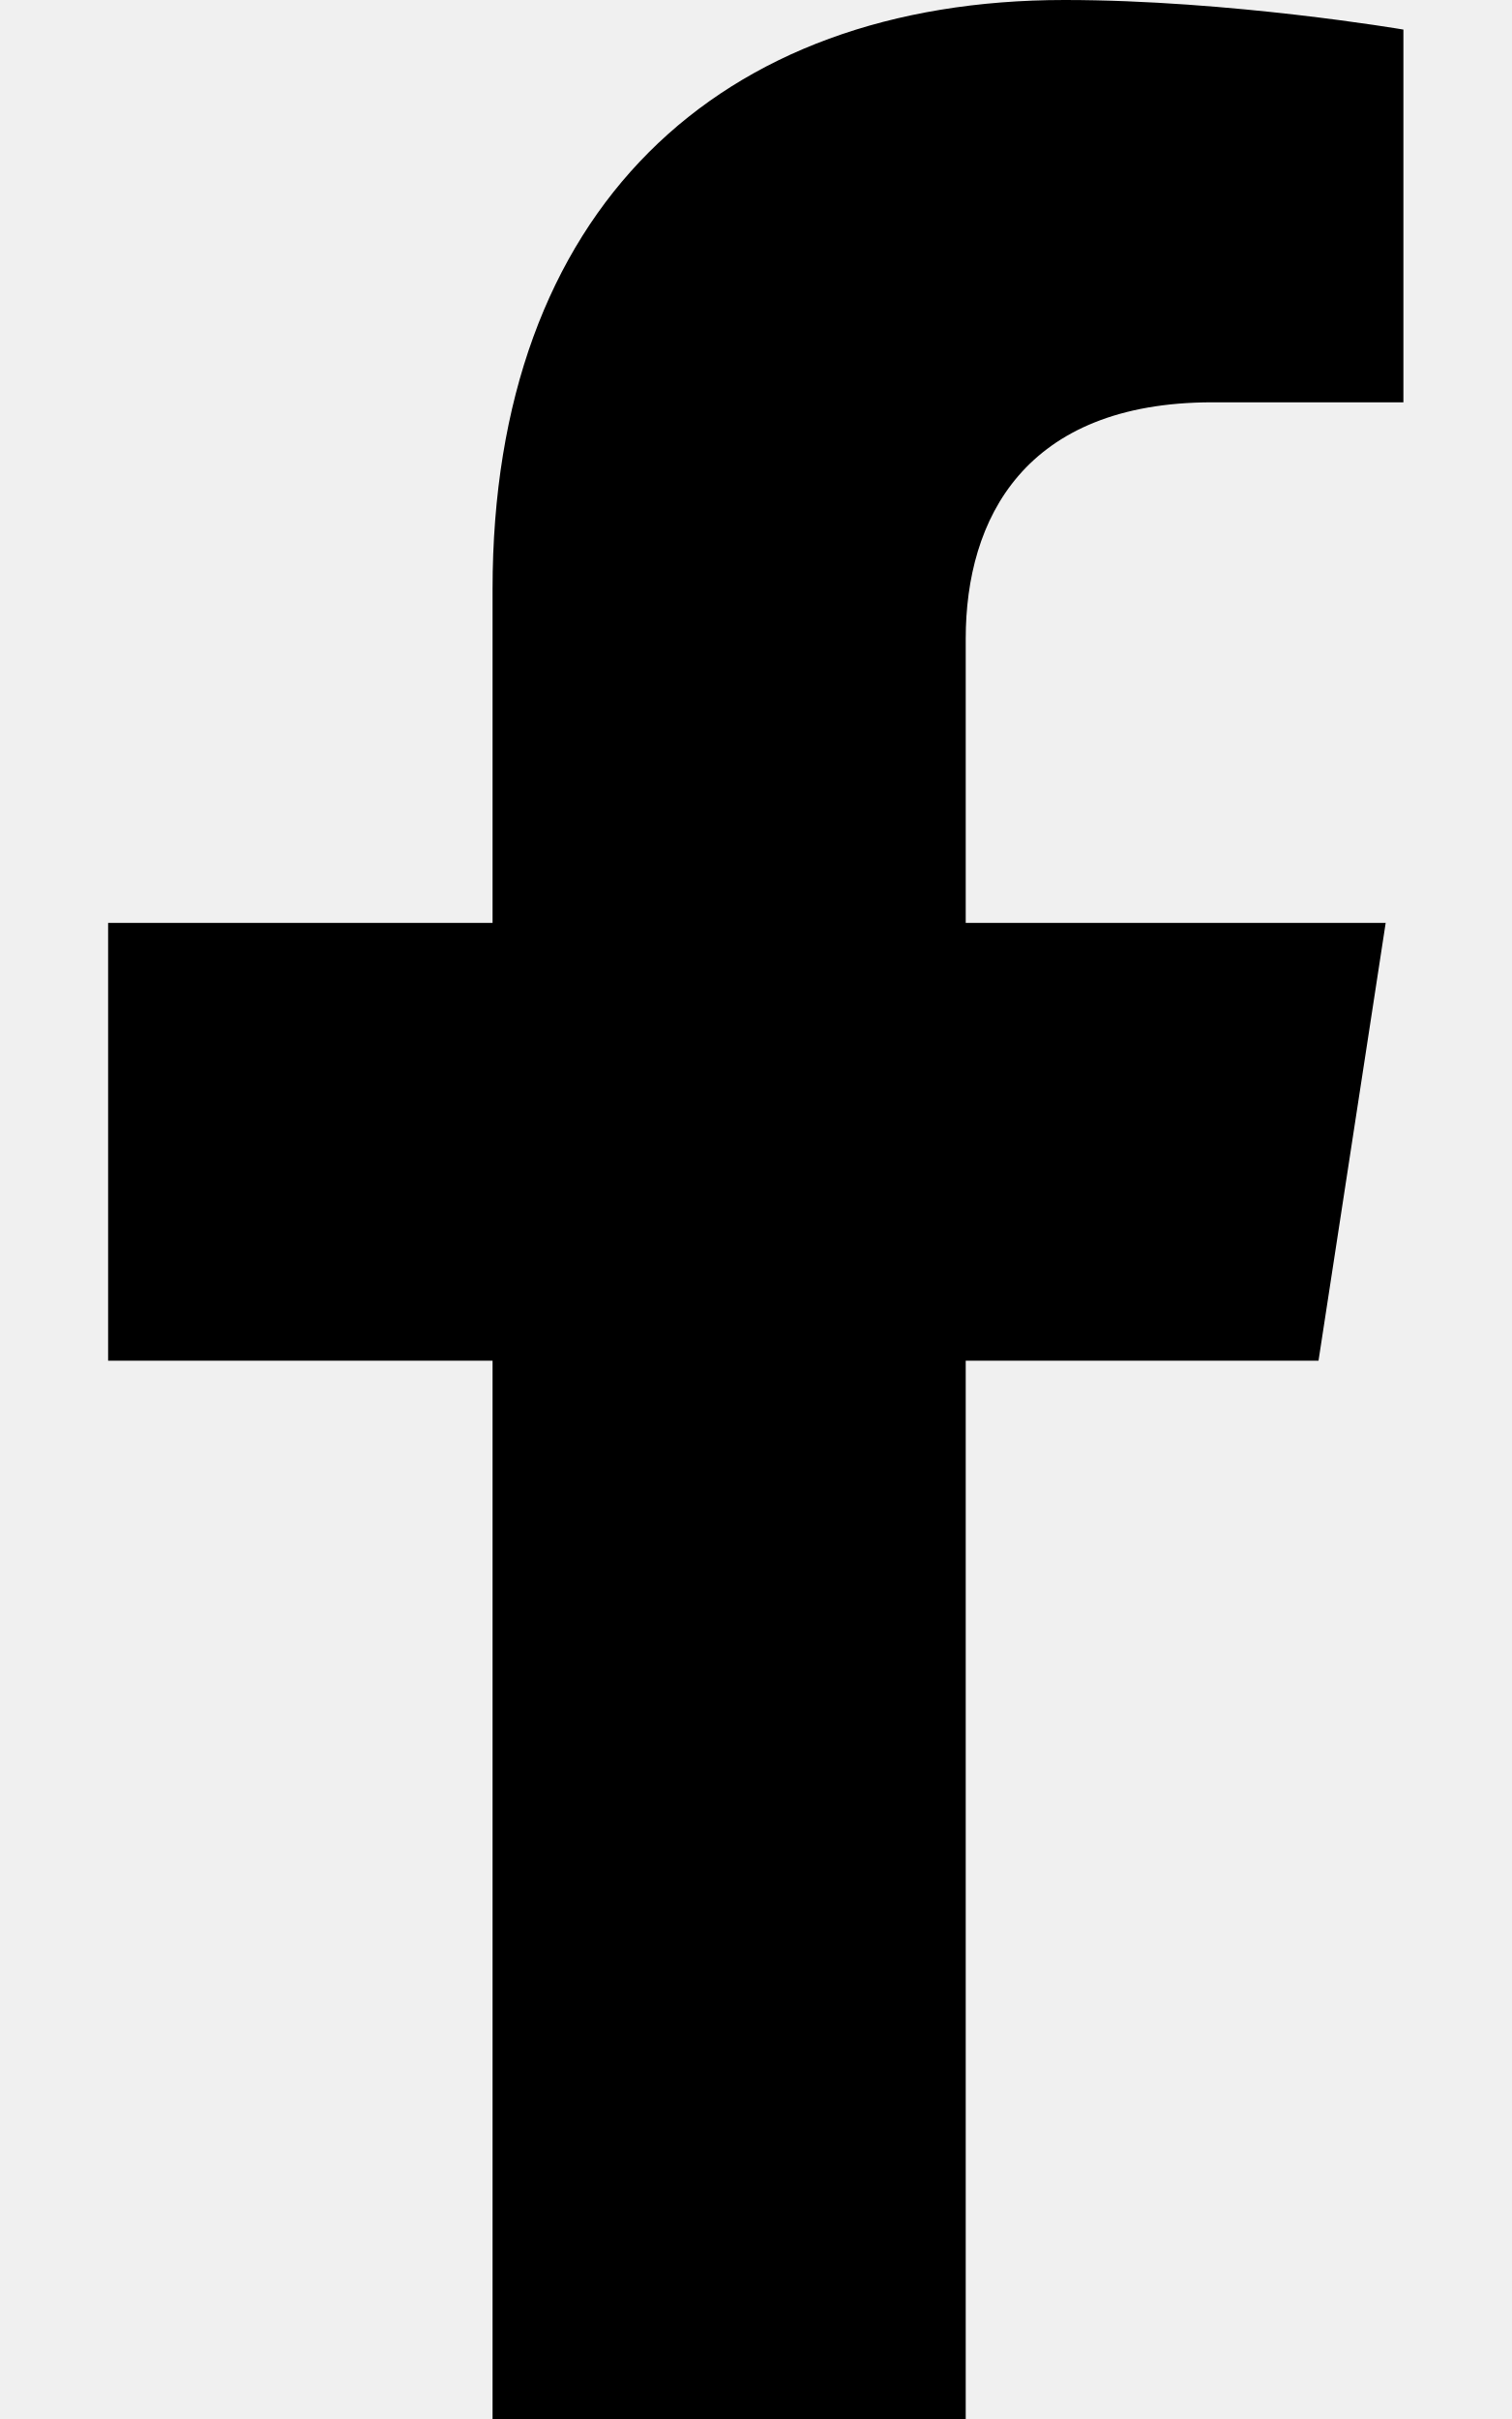
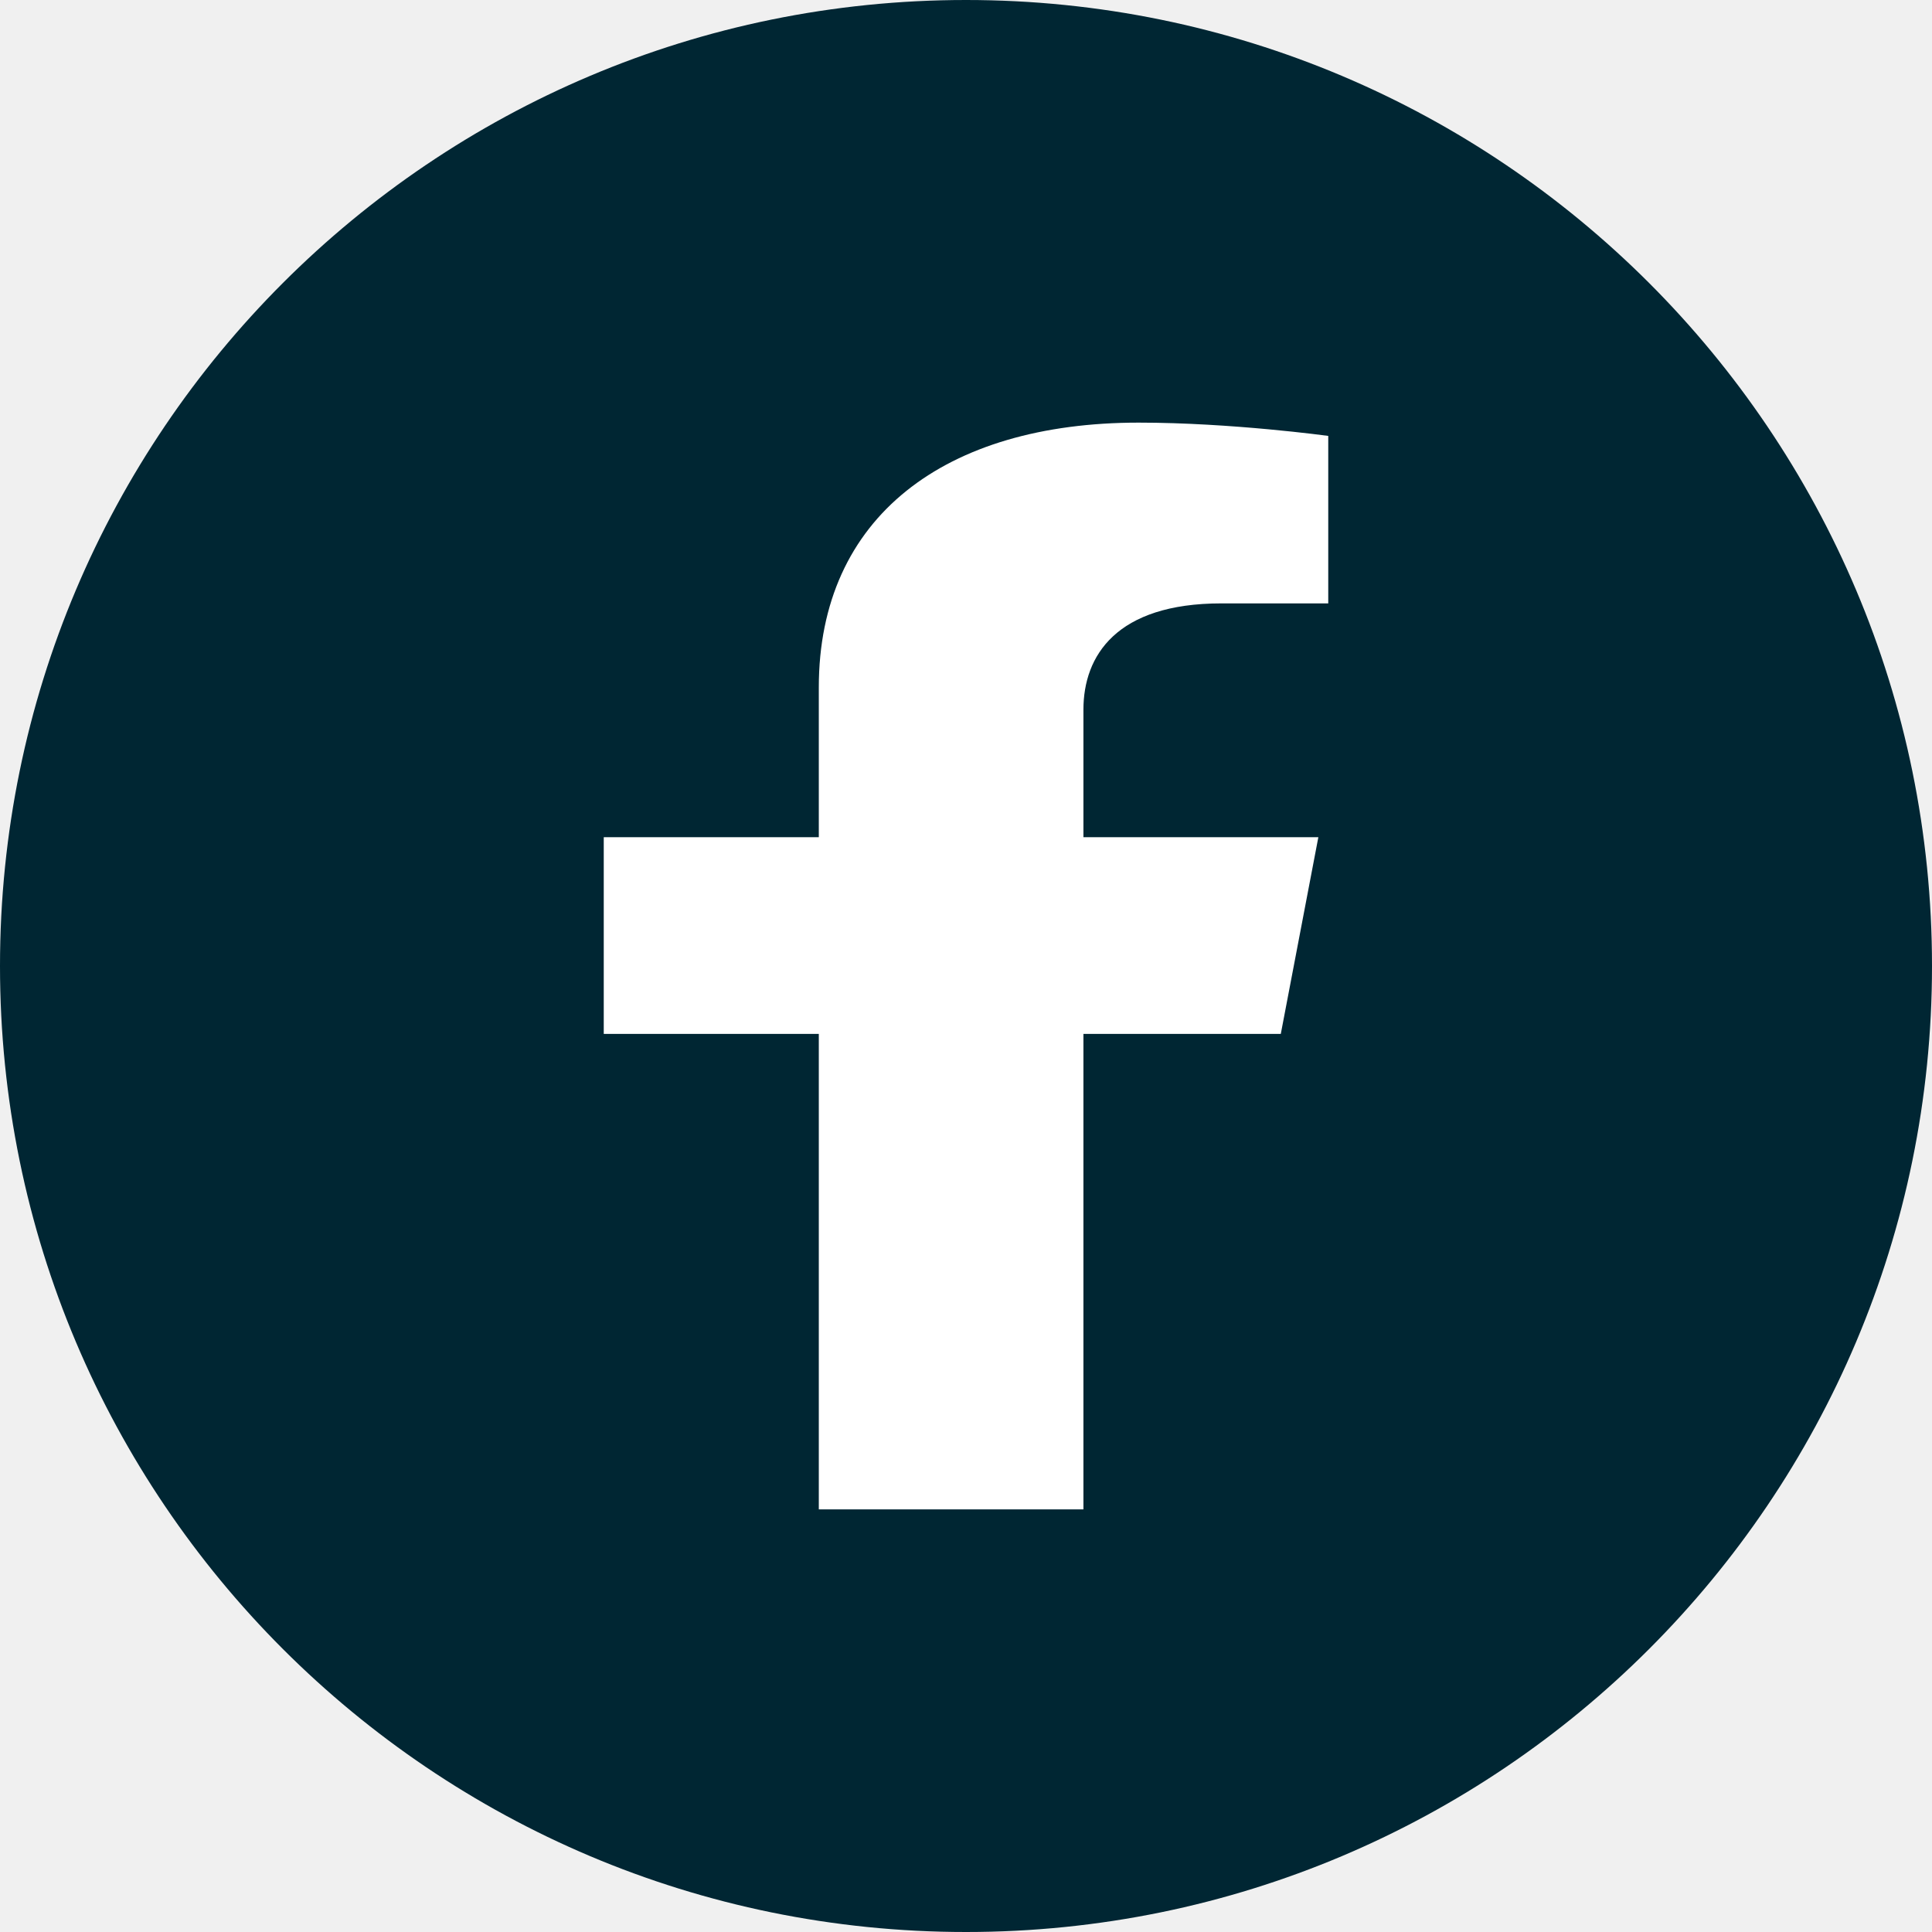
- <svg xmlns="http://www.w3.org/2000/svg" viewBox="0 0 320 512" fill="currentColor">
-   <path d="M279.14 288l14.22-92.66h-88.91v-60.13c0-25.35 12.42-50.06 52.24-50.06h40.42V6.26S260.43 0 225.36 0c-73.22 0-121.08 44.38-121.08 124.72v70.62H22.89V288h81.39v224h100.17V288z" />
+ <svg xmlns="http://www.w3.org/2000/svg" width="32" height="32" viewBox="0 0 32 32" fill="none">
+   <g clip-path="url(#clip0_4116_139593)">
+     <circle cx="16" cy="16" r="16" fill="#002633" />
+     <path d="M21.214 17.125L21.836 13.867H17.945V11.754C17.945 10.862 18.489 9.994 20.231 9.994H22V7.22C22 7.22 20.395 7 18.86 7C15.656 7 13.562 8.56 13.562 11.385V13.867H10V17.125H13.562V25H17.945V17.125H21.214Z" fill="white" />
+   </g>
+   <defs>
+     <clipPath id="clip0_4116_139593">
+       <rect width="32" height="32" fill="white" />
+     </clipPath>
+   </defs>
</svg>
